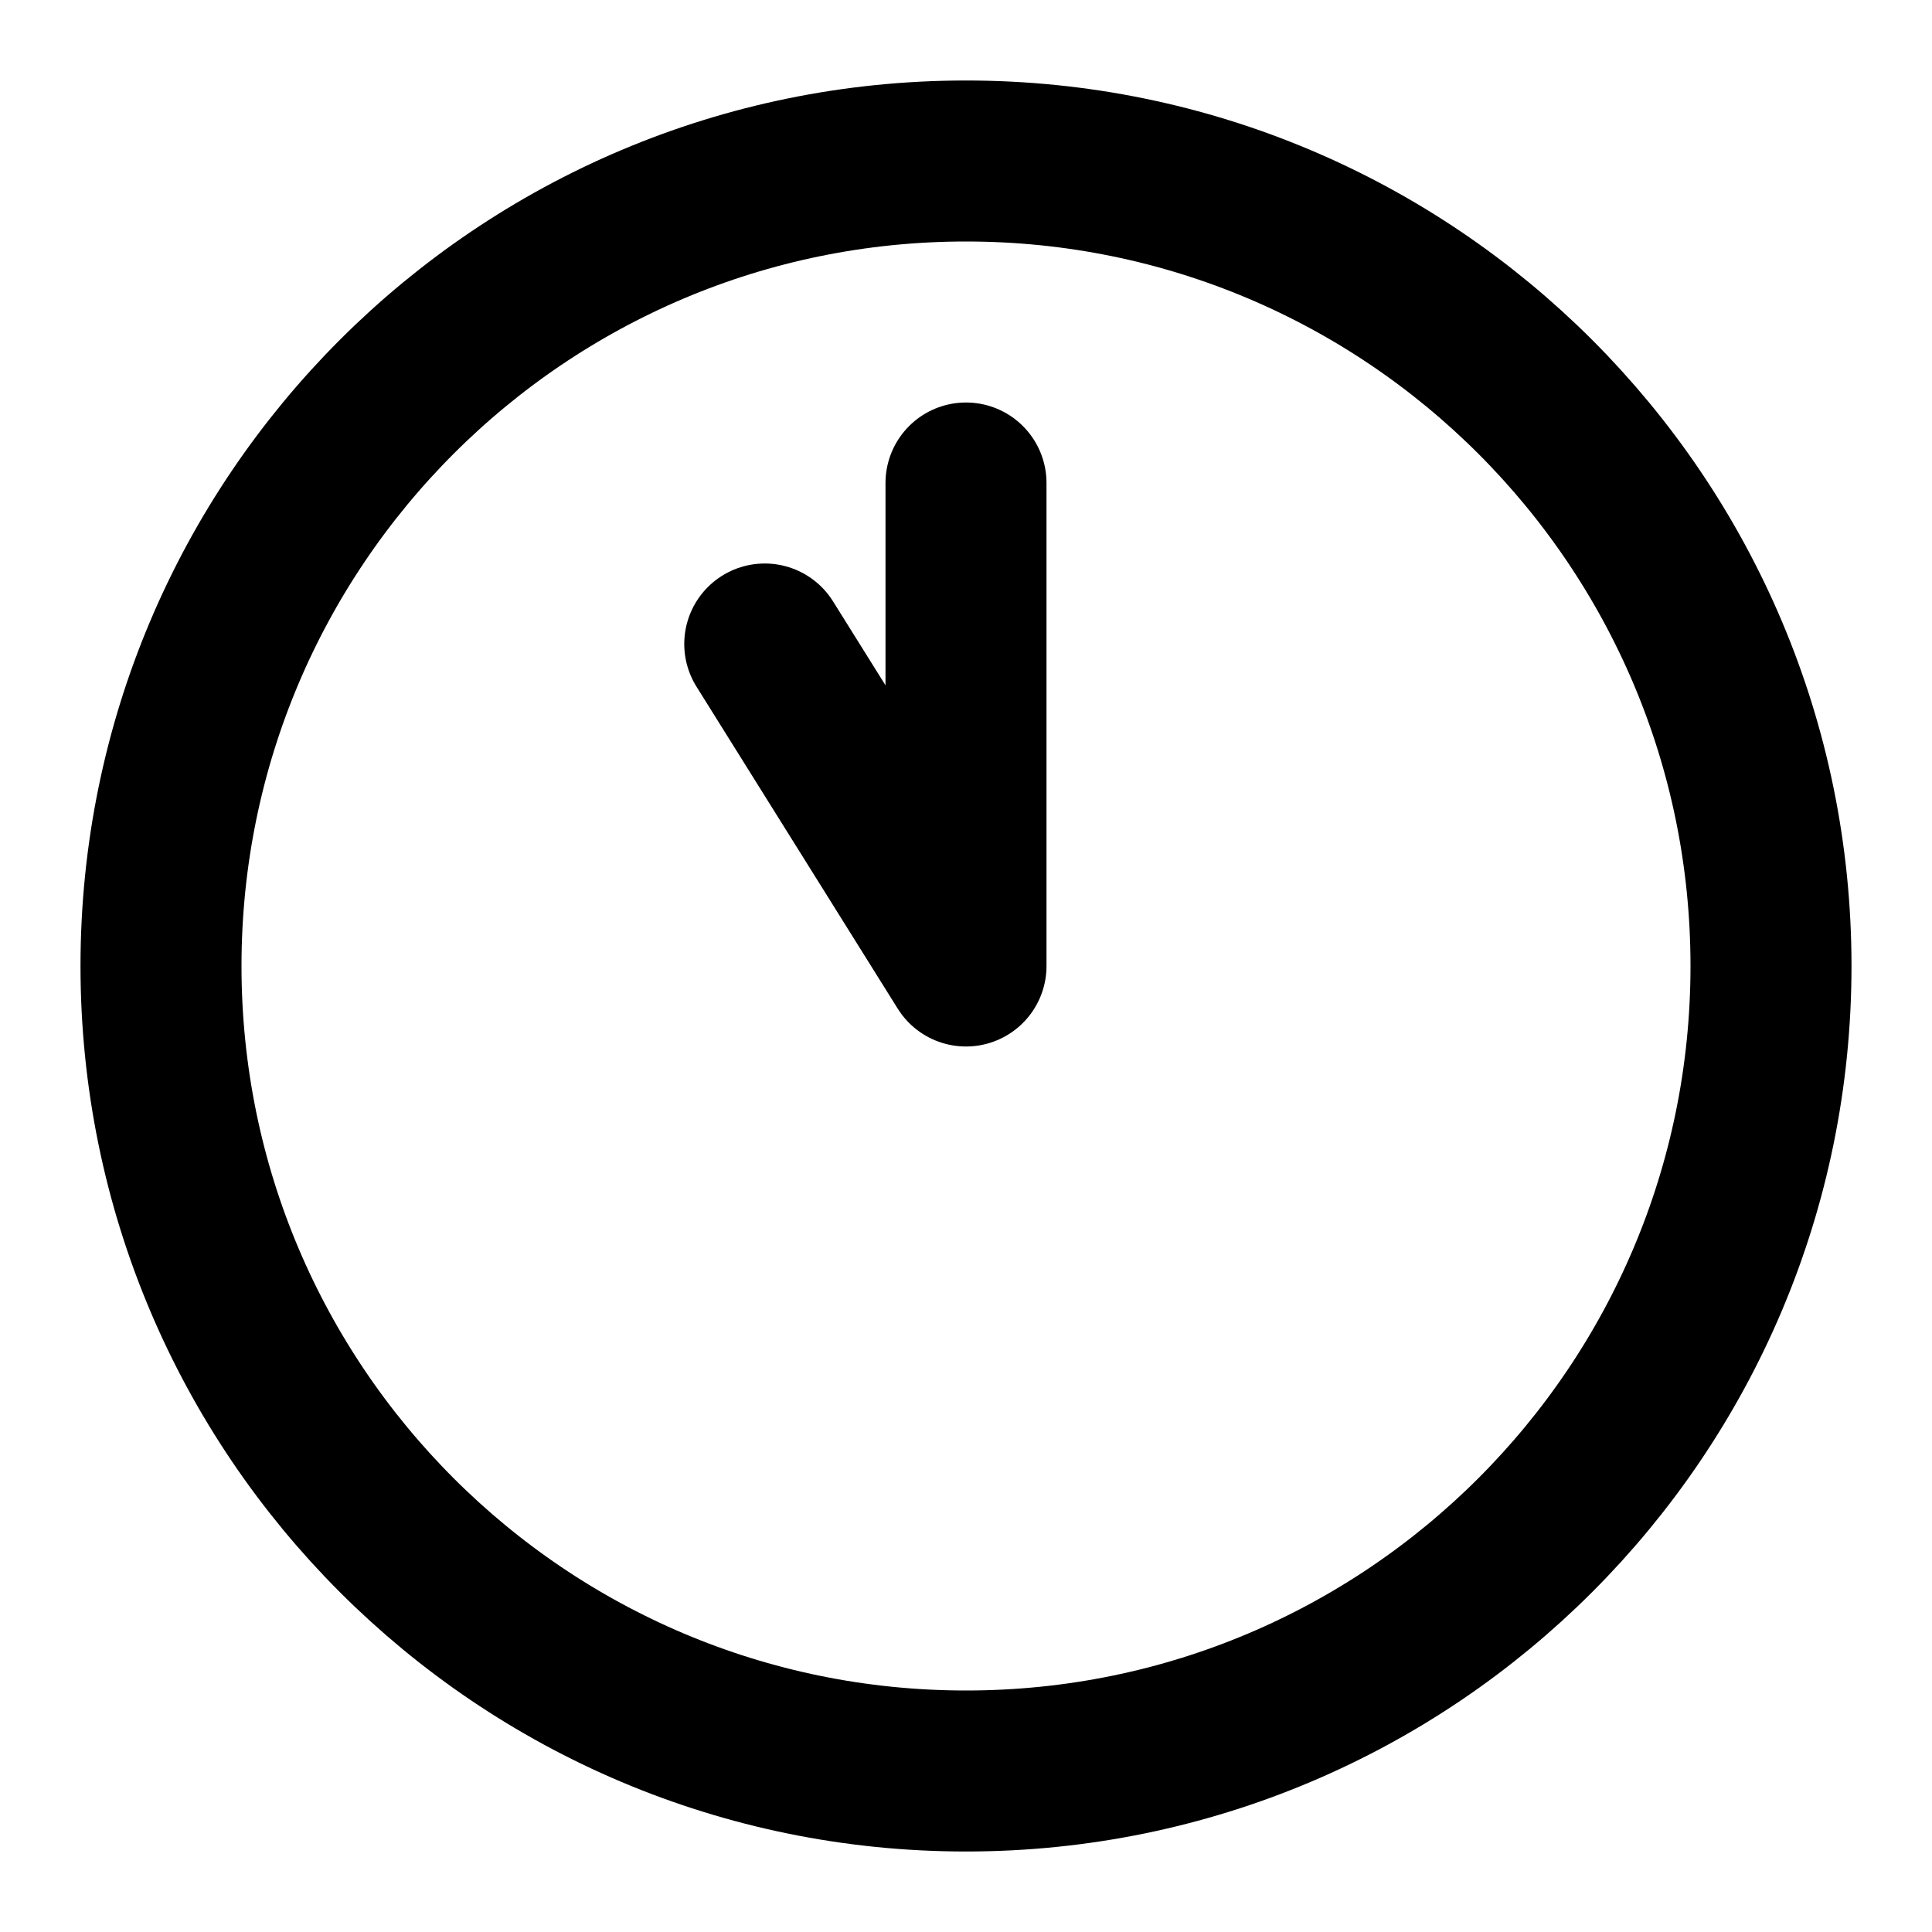
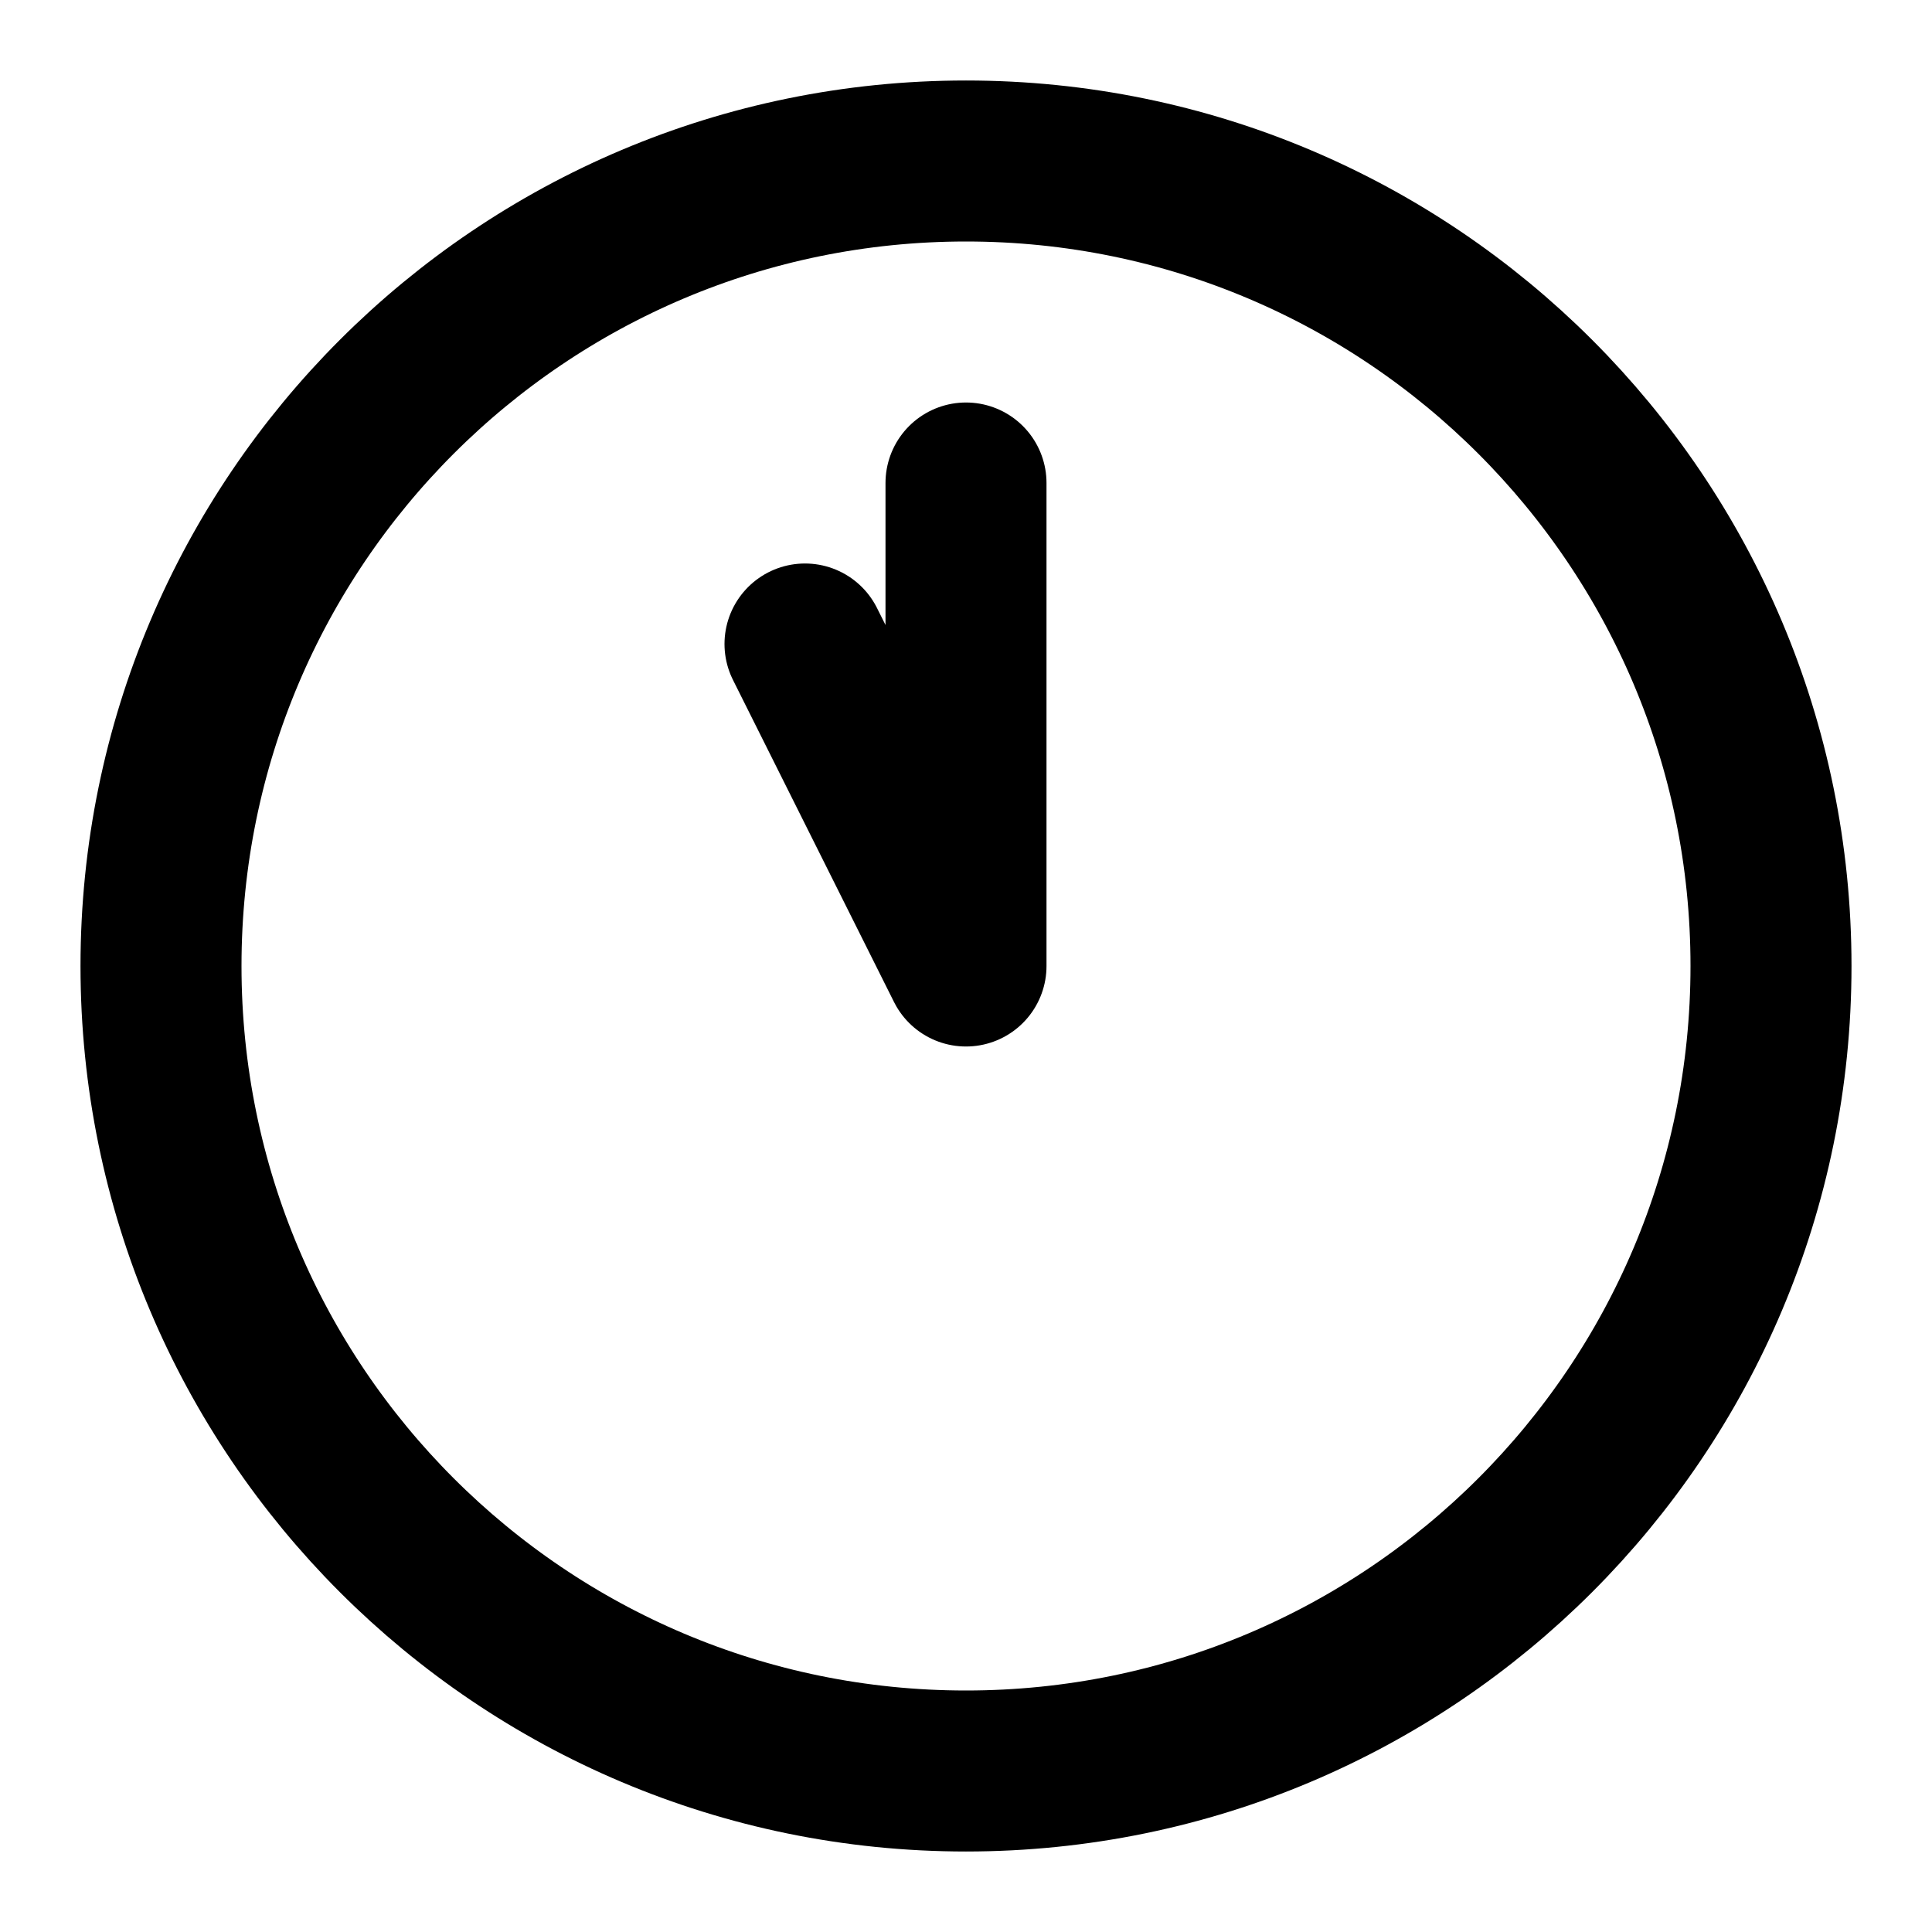
<svg xmlns="http://www.w3.org/2000/svg" width="24" height="24" viewBox="0 0 24 24" fill="none" stroke="currentColor" stroke-width="2" stroke-linecap="round" stroke-linejoin="round">
-   <path d="M12 6v6L9.5 8" />
+   <path d="M12 6v6l-2-4" />
  <circle cx="12" cy="12" r="10" />
</svg>
